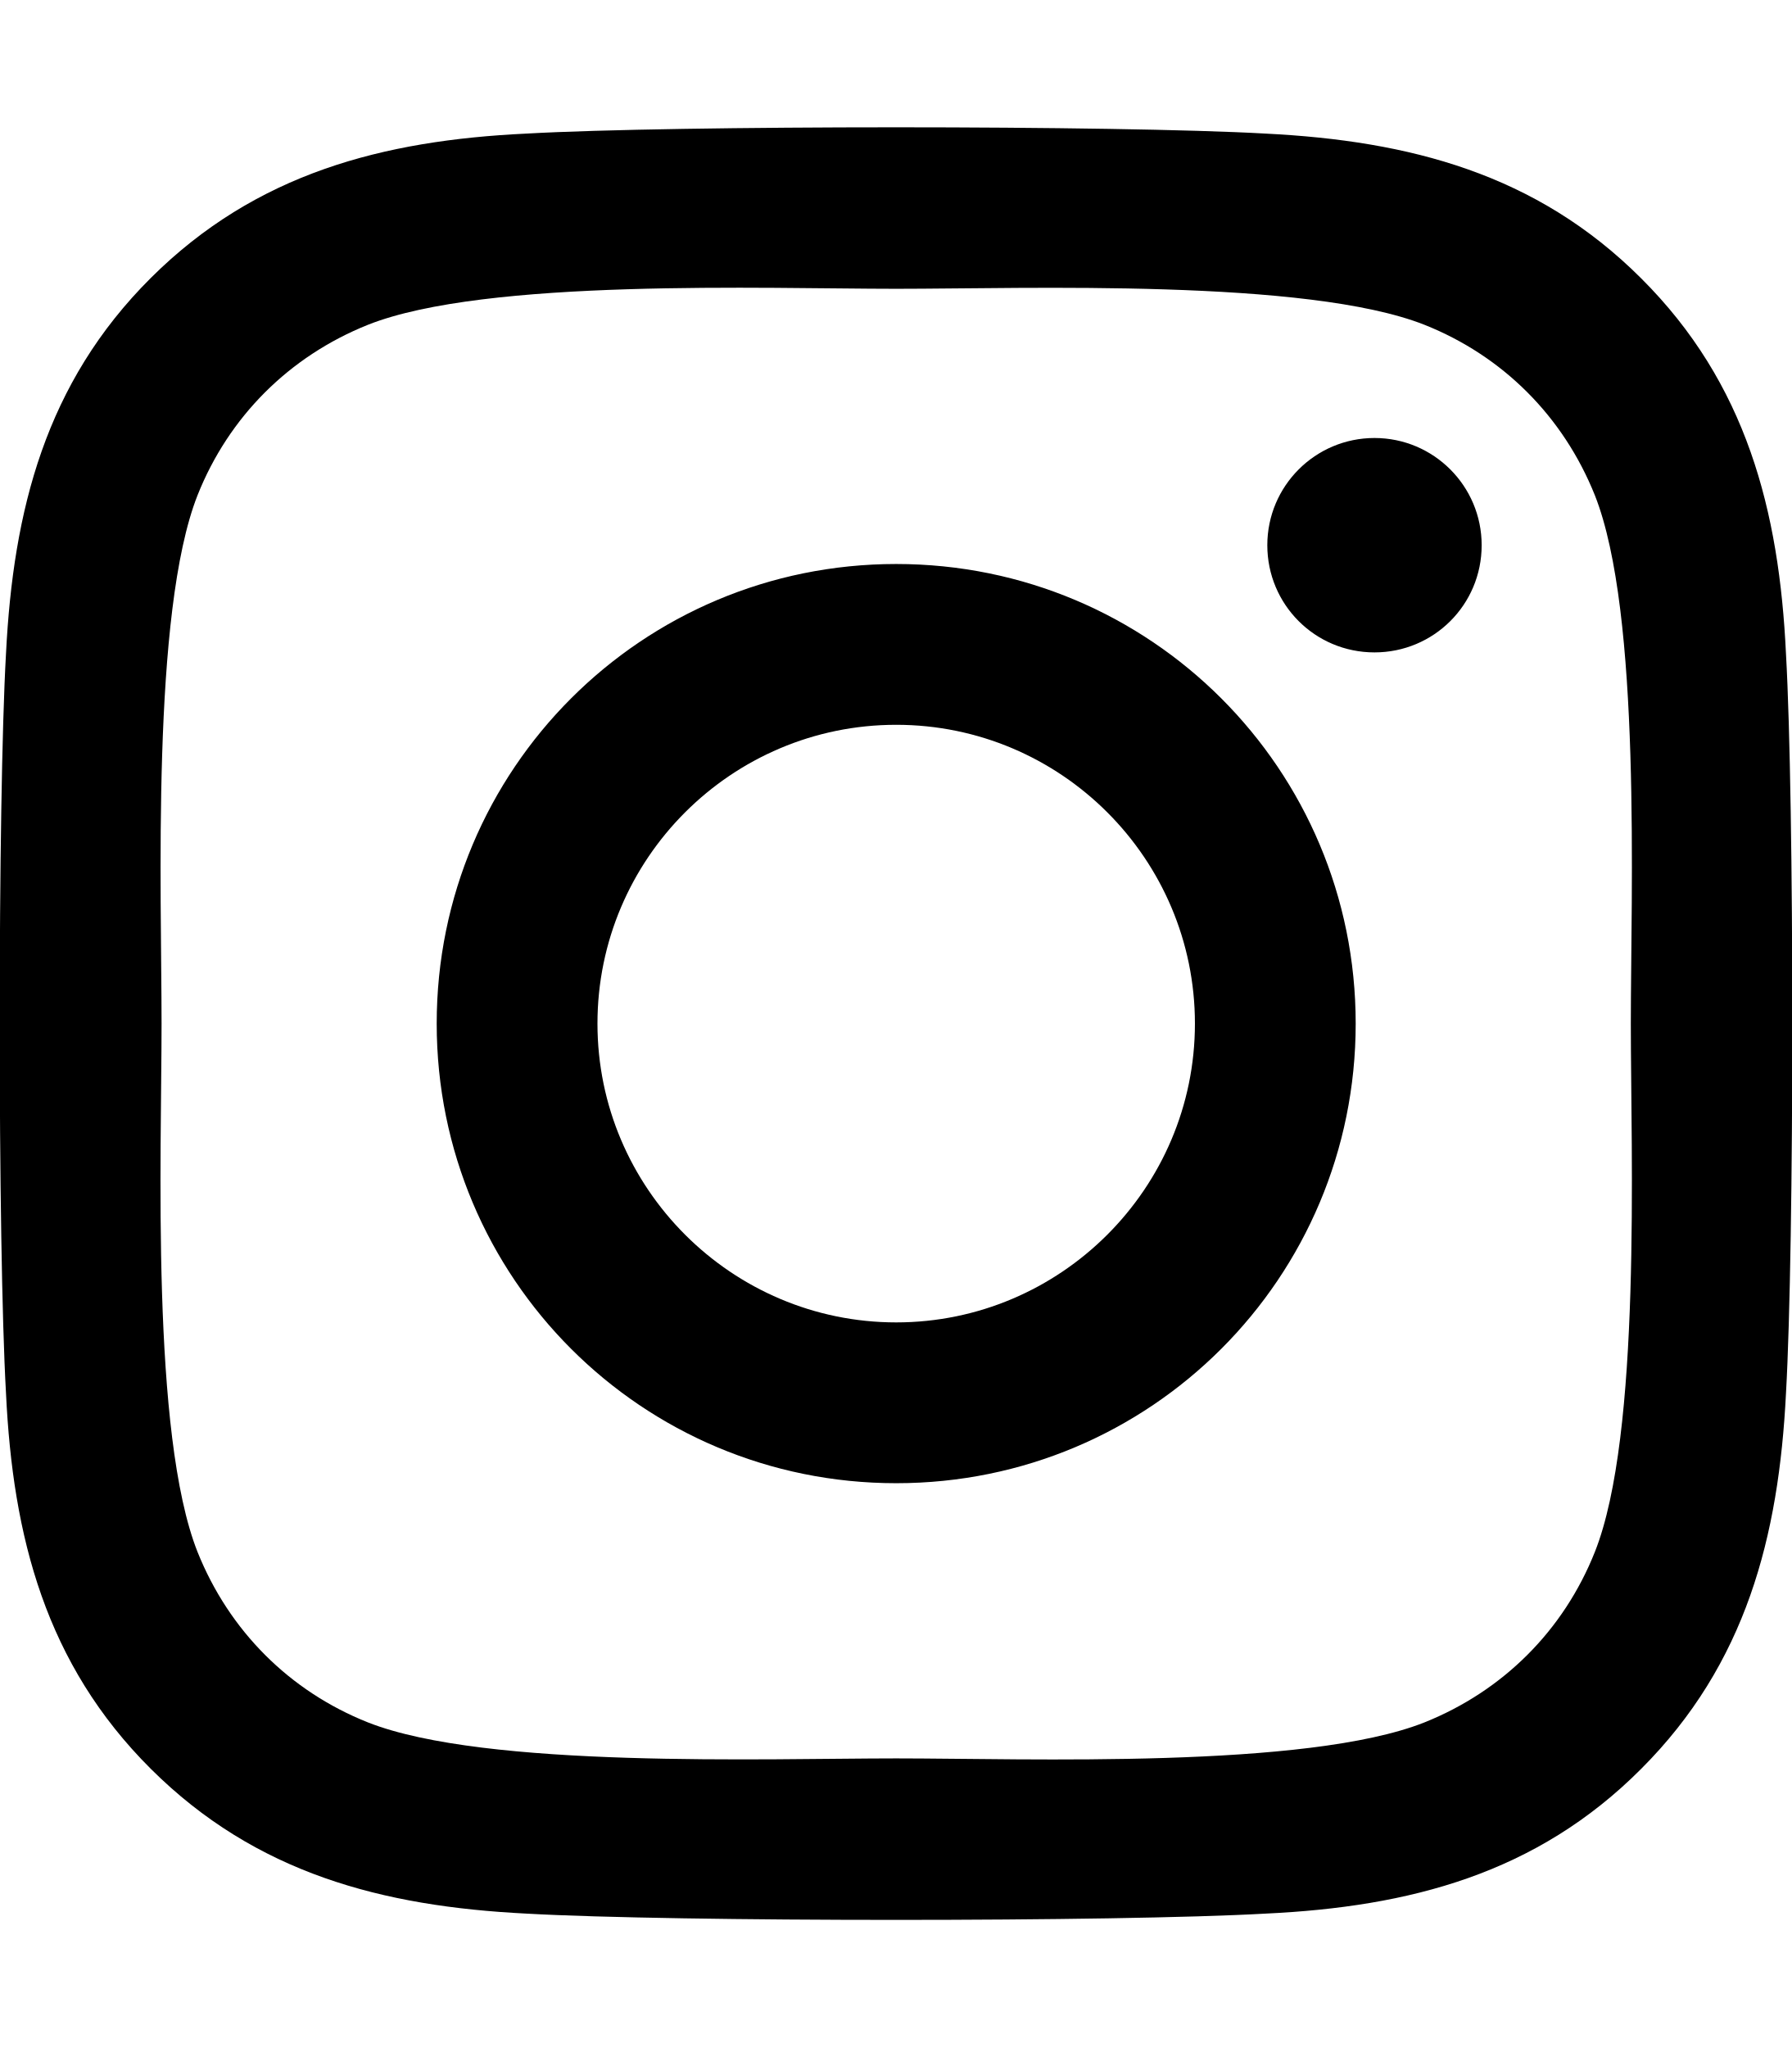
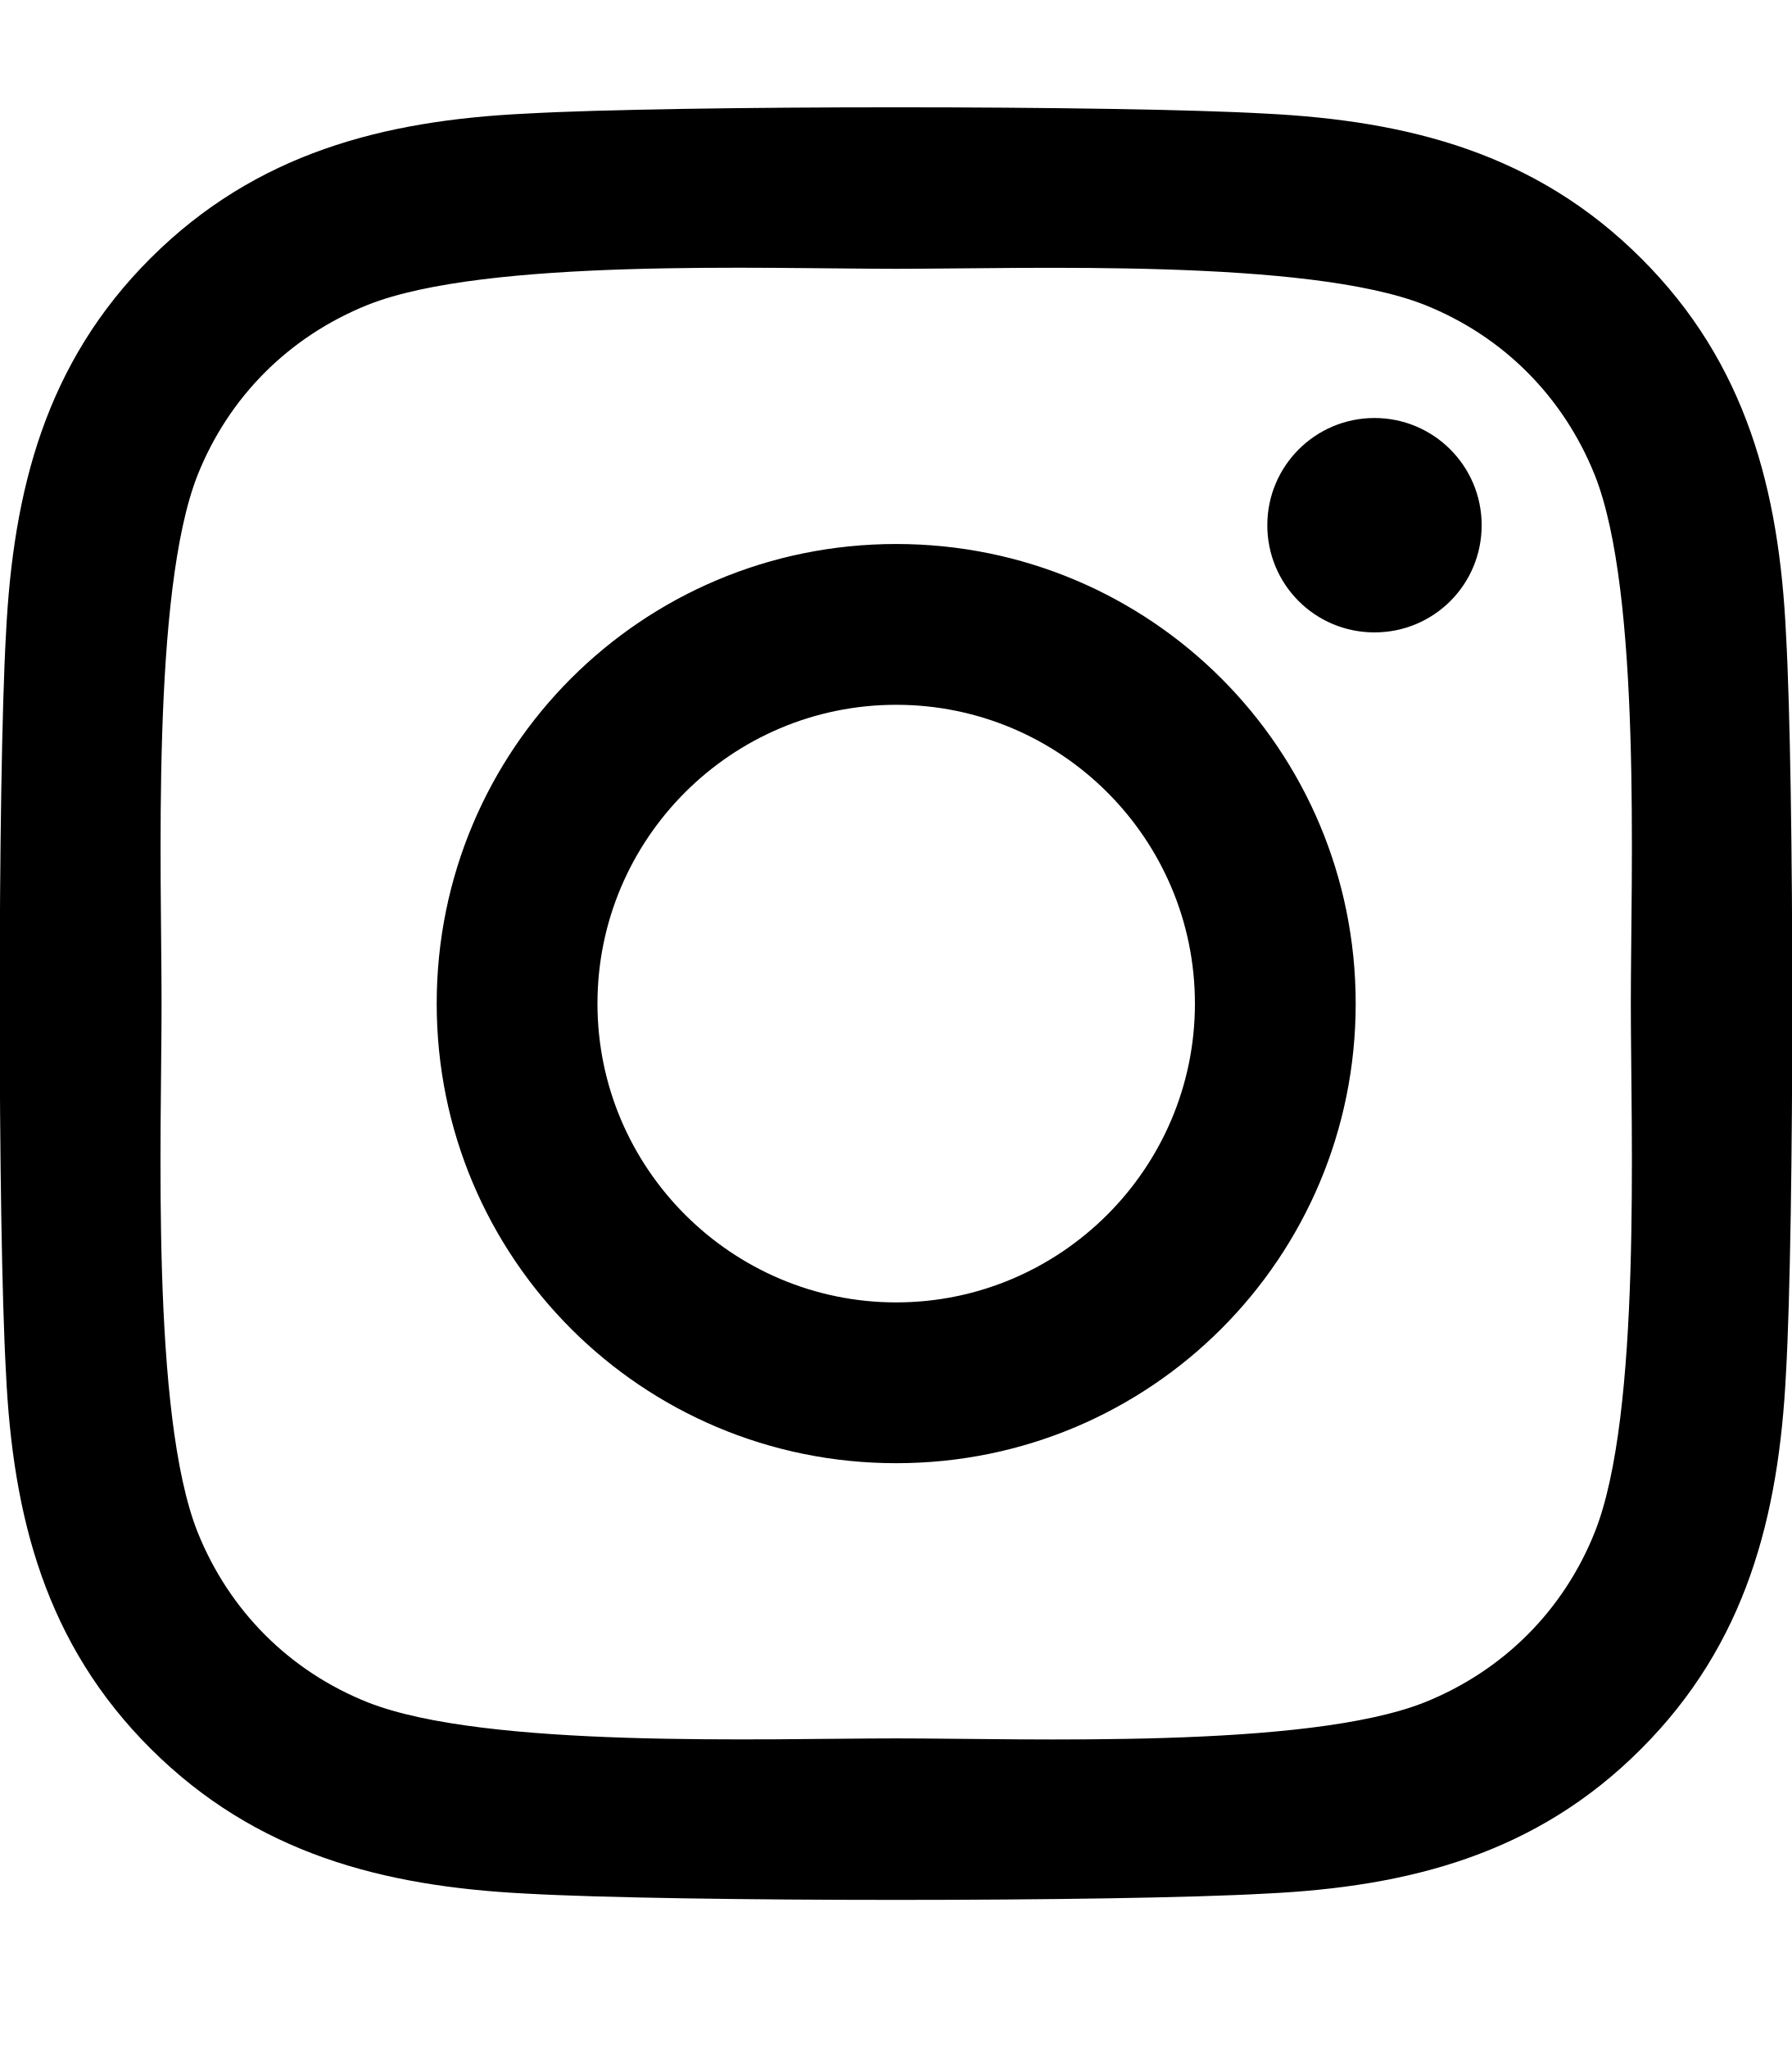
- <svg xmlns="http://www.w3.org/2000/svg" viewBox="0 0 448 512">
+ <svg xmlns="http://www.w3.org/2000/svg" viewBox="0 5 448 512">
  <path d="M224.1 141c-63.6 0-114.9 51.3-114.9 114.9s51.3 114.9 114.9 114.9S339 319.5 339 255.9 287.7 141 224.1 141zm0 189.6c-41.1 0-74.7-33.5-74.7-74.7s33.5-74.7 74.7-74.7 74.7 33.5 74.7 74.7-33.6 74.7-74.7 74.7zm146.4-194.3c0 14.9-12 26.8-26.8 26.8-14.9 0-26.8-12-26.8-26.8s12-26.8 26.8-26.8 26.8 12 26.8 26.8zm76.1 27.2c-1.7-35.9-9.9-67.7-36.2-93.9-26.2-26.2-58-34.4-93.9-36.2-37-2.1-147.9-2.1-184.9 0-35.8 1.7-67.6 9.9-93.9 36.1s-34.4 58-36.2 93.9c-2.1 37-2.1 147.9 0 184.9 1.7 35.9 9.9 67.7 36.2 93.9s58 34.4 93.9 36.2c37 2.1 147.9 2.1 184.9 0 35.9-1.7 67.7-9.9 93.9-36.2 26.2-26.2 34.4-58 36.2-93.9 2.1-37 2.1-147.8 0-184.8zM398.8 388c-7.8 19.6-22.9 34.7-42.6 42.6-29.5 11.7-99.5 9-132.1 9s-102.7 2.6-132.1-9c-19.6-7.8-34.7-22.9-42.6-42.6-11.7-29.5-9-99.5-9-132.1s-2.6-102.7 9-132.1c7.8-19.6 22.9-34.7 42.6-42.6 29.5-11.7 99.5-9 132.1-9s102.7-2.6 132.1 9c19.6 7.8 34.7 22.9 42.6 42.6 11.7 29.5 9 99.5 9 132.1s2.7 102.7-9 132.1z" />
</svg>
